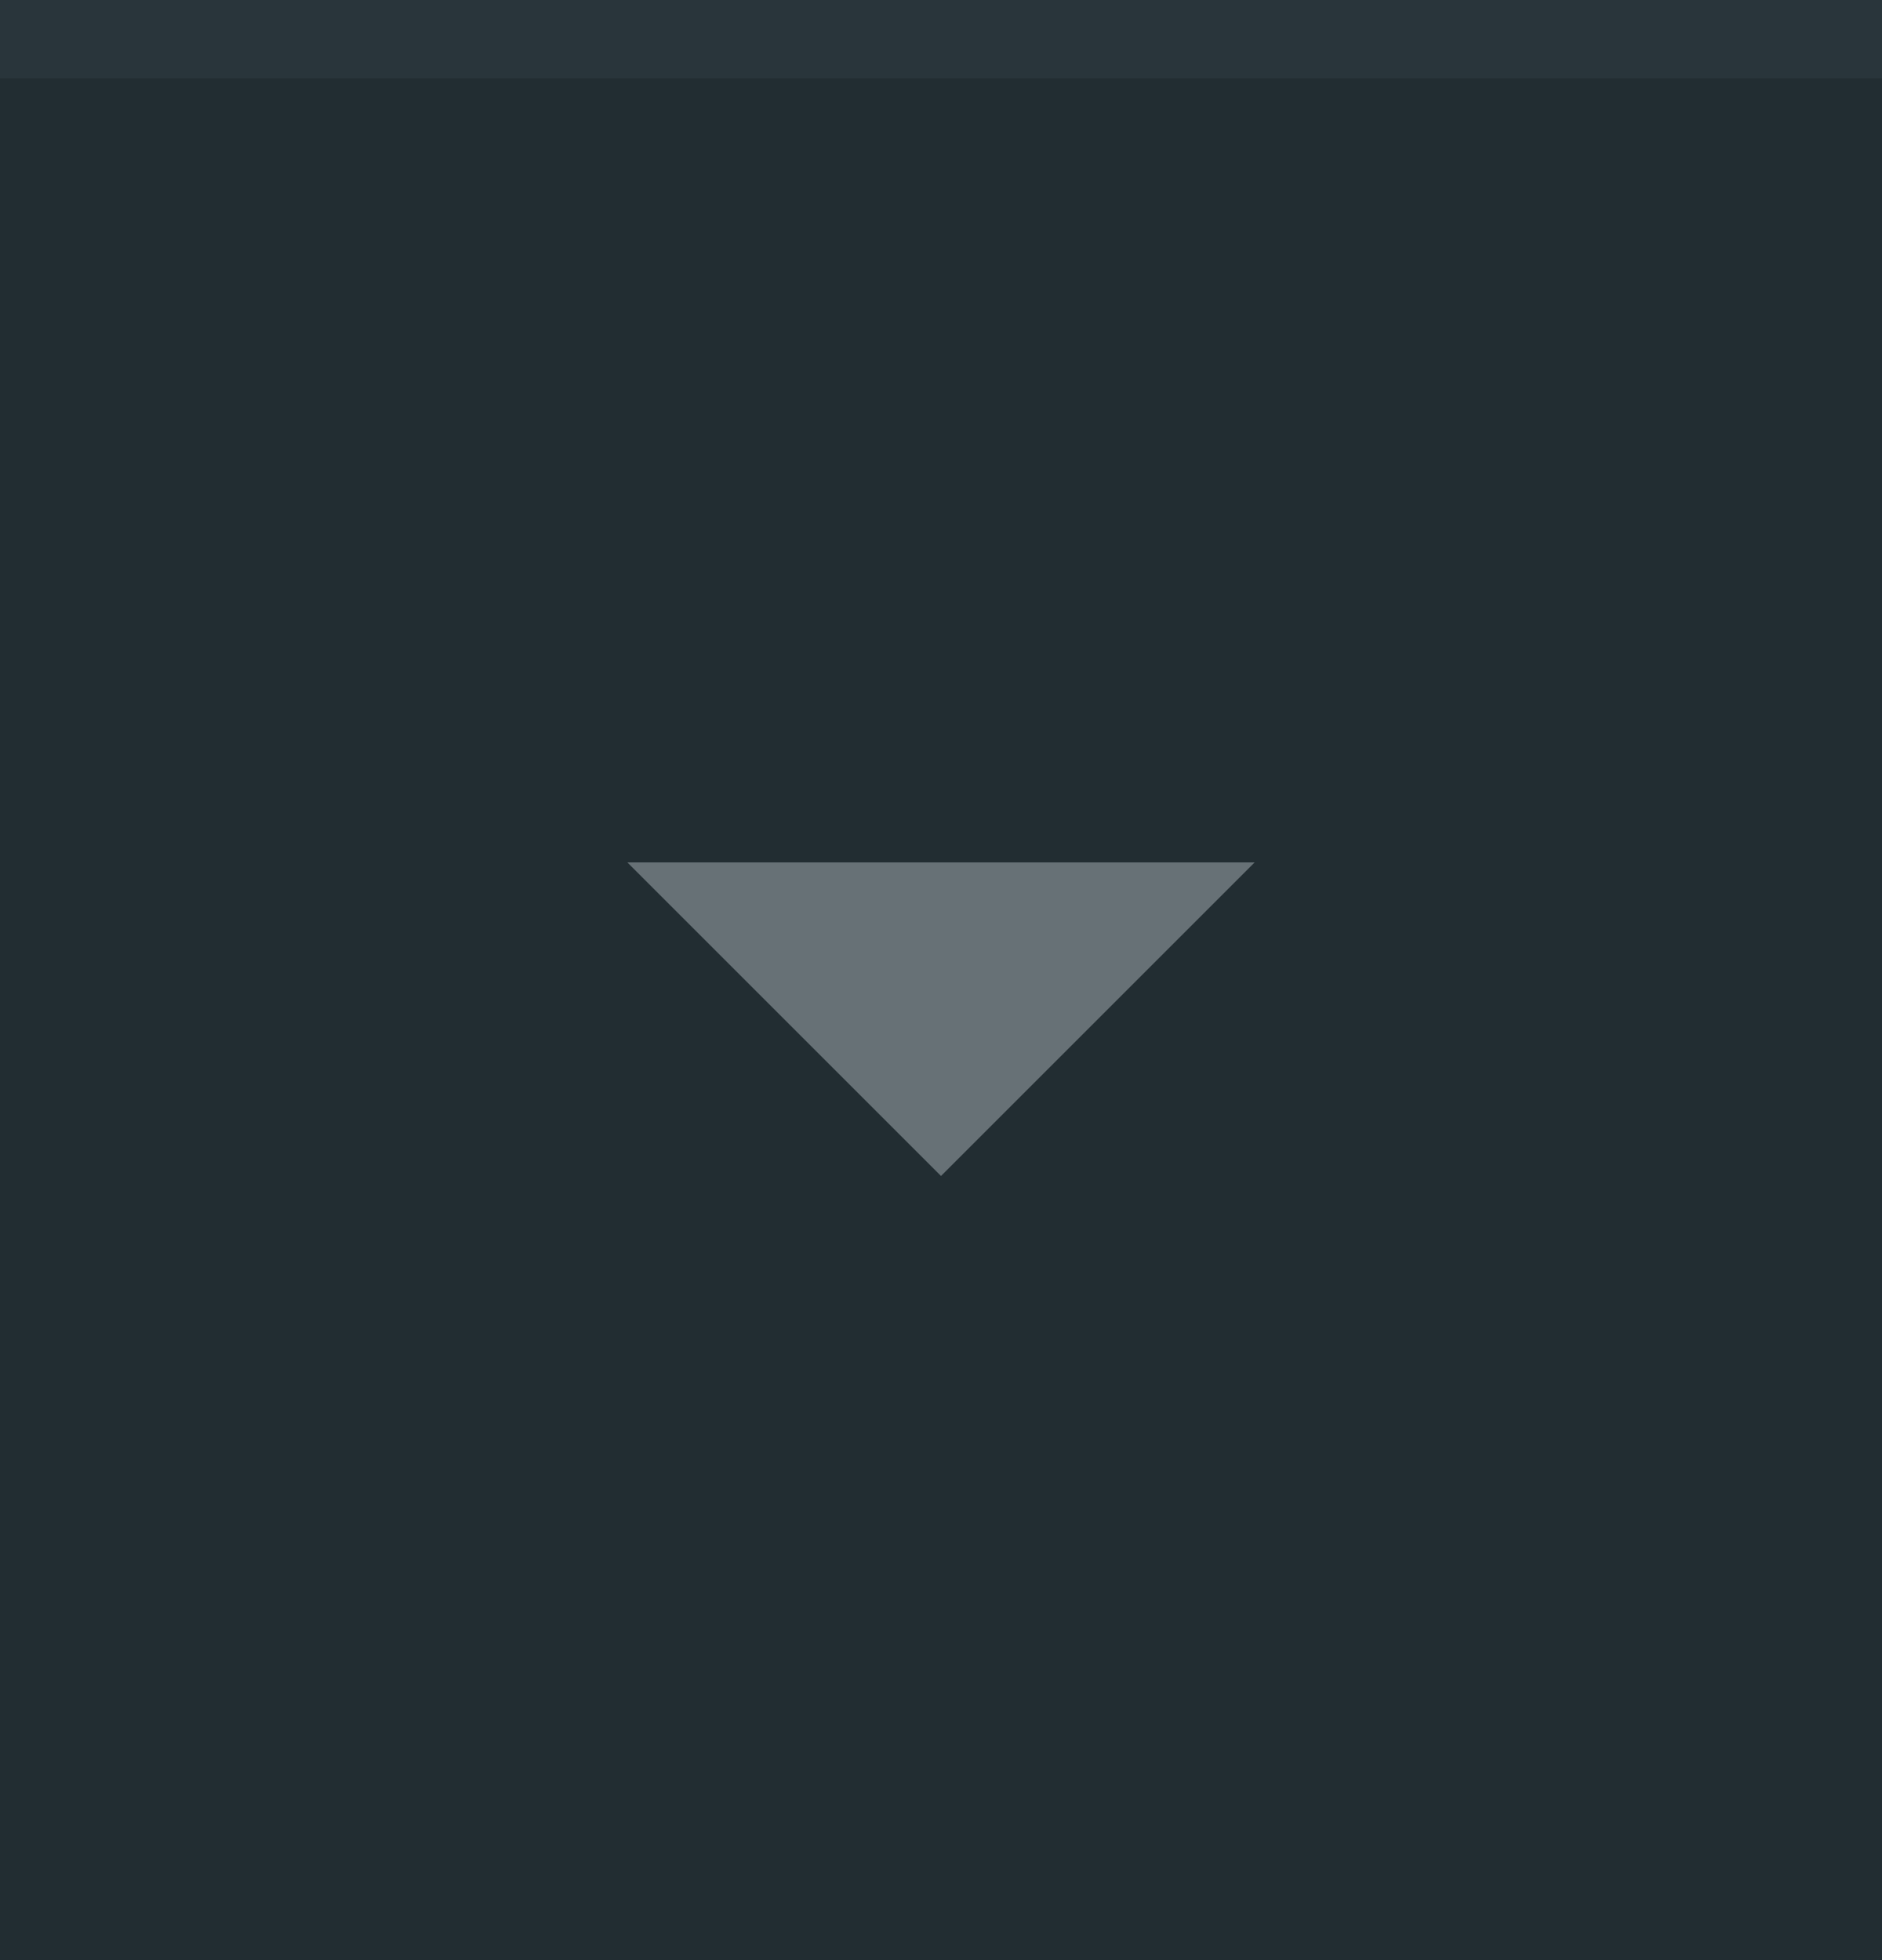
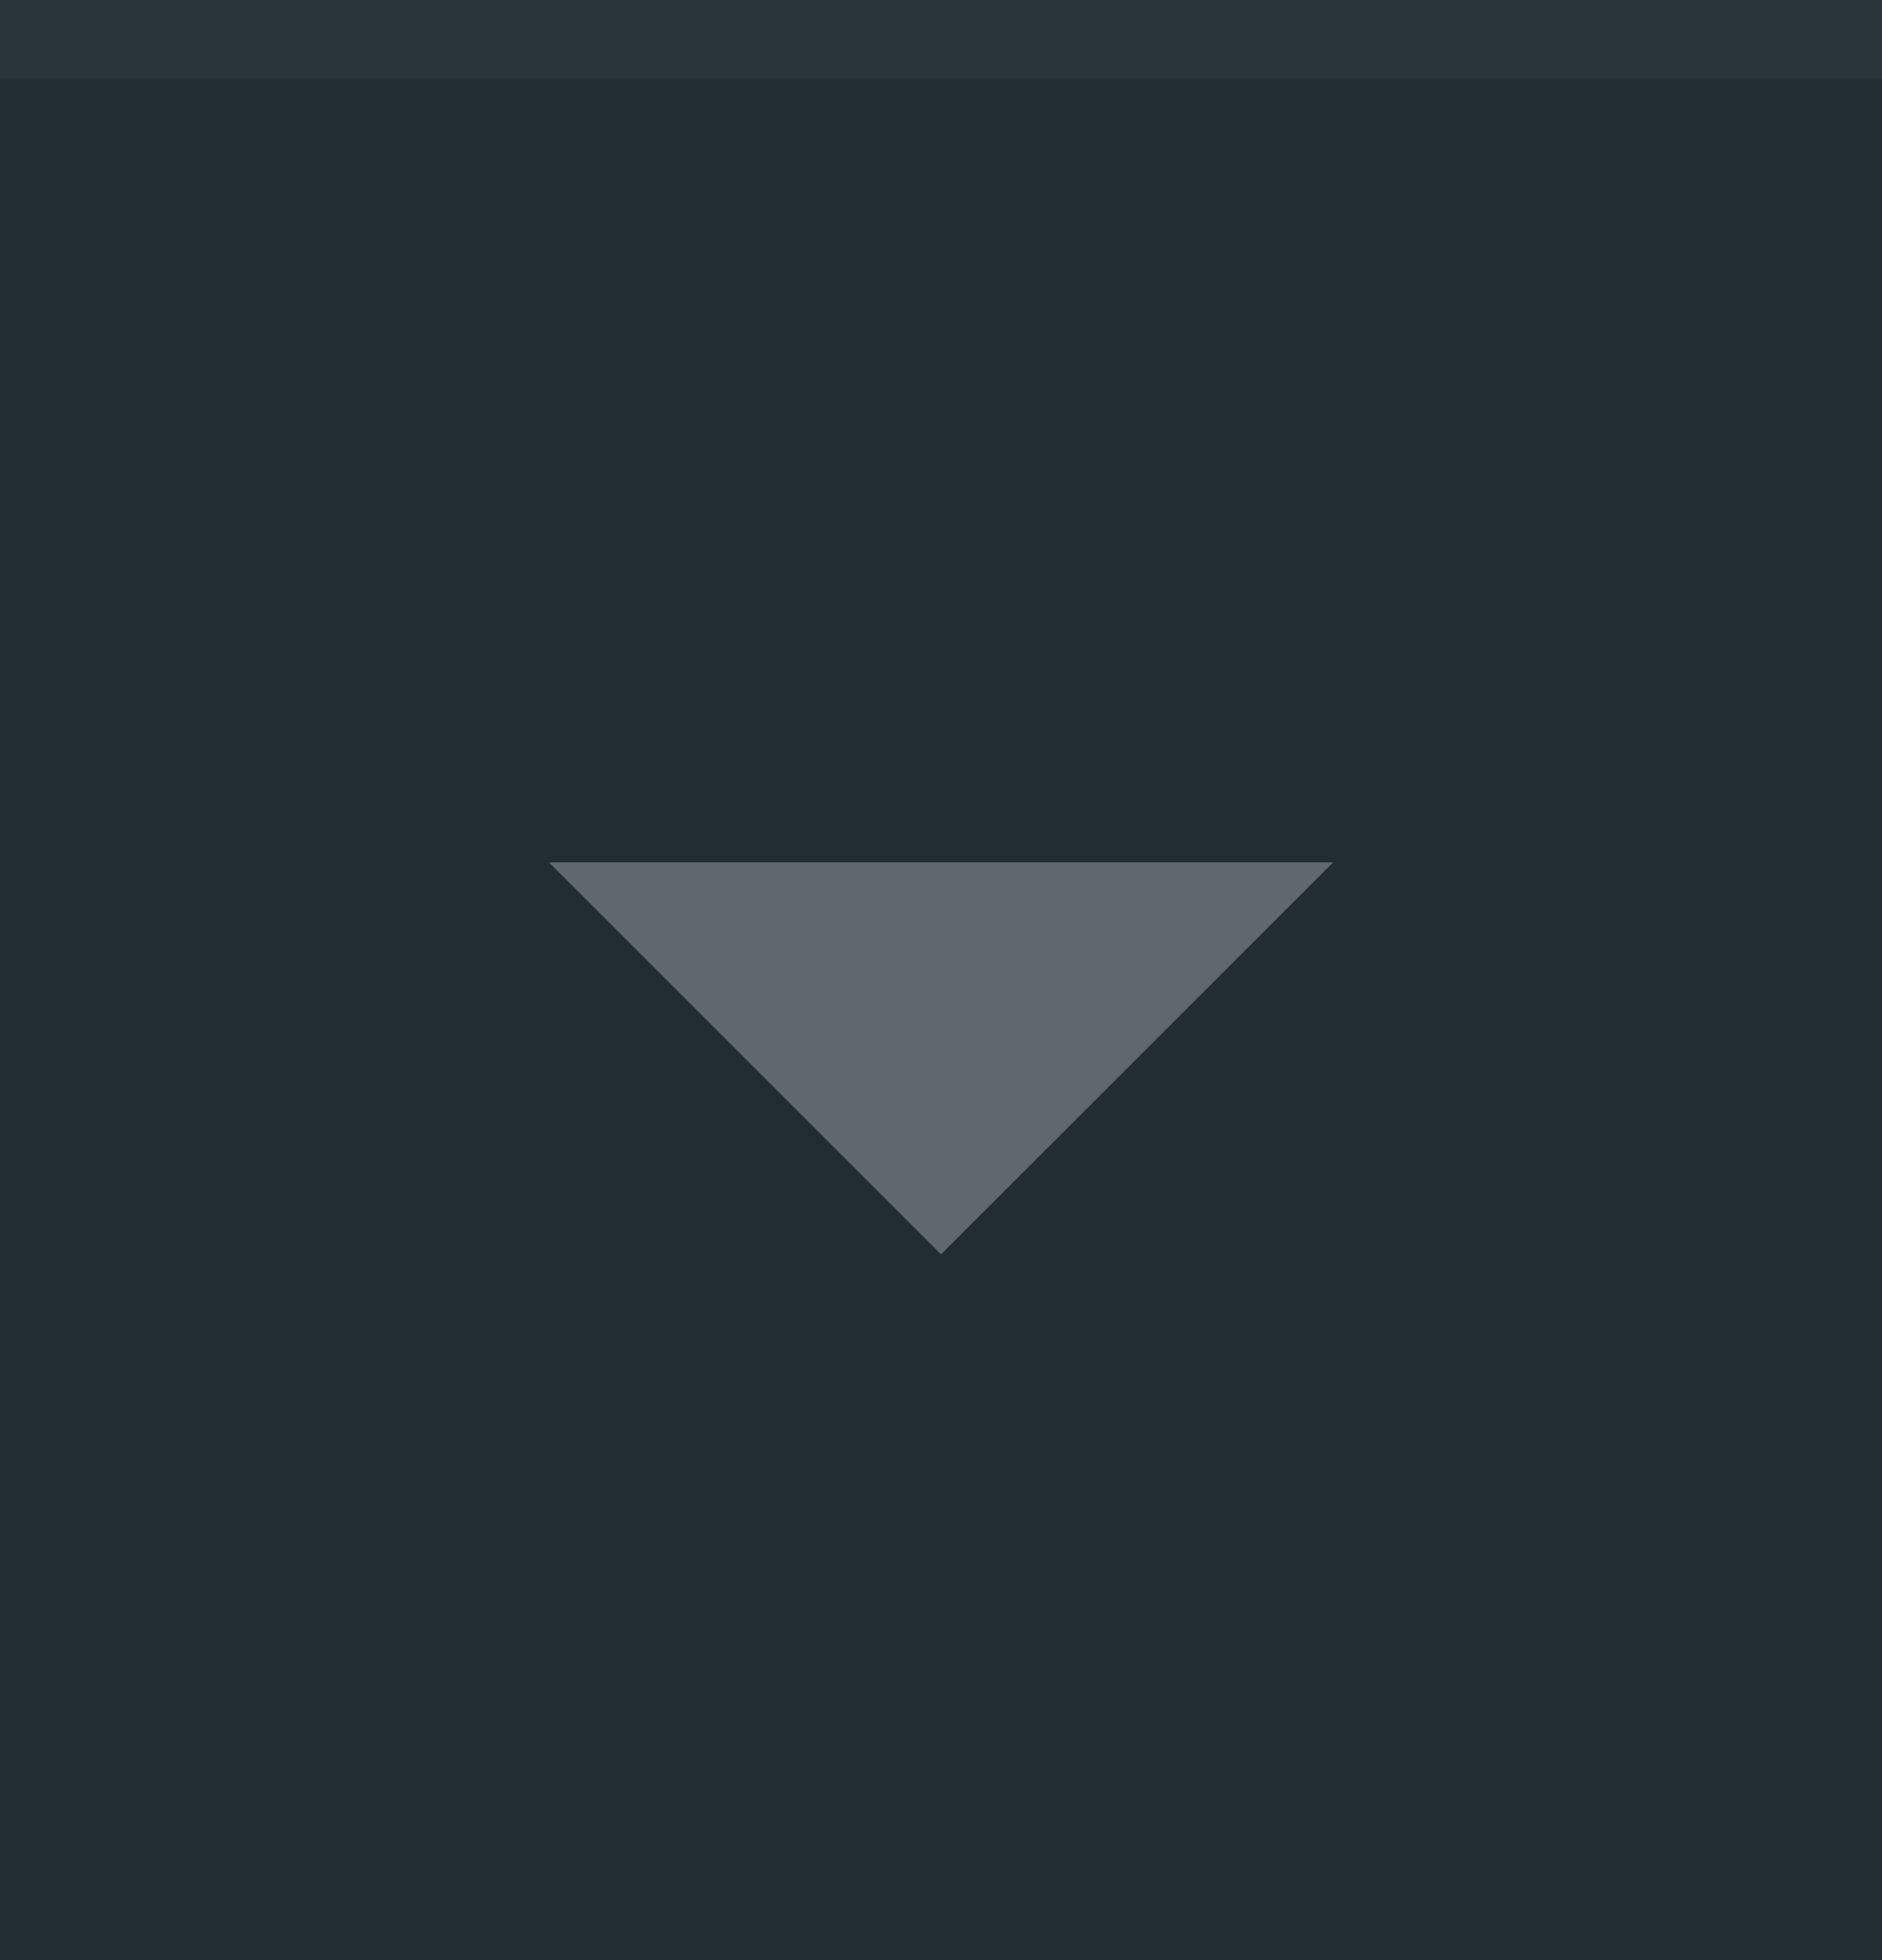
<svg xmlns="http://www.w3.org/2000/svg" width="24" height="25" viewBox="0 0 24 25" id="svg4142" version="1.1">
  <defs id="defs4144" />
  <g id="layer1" transform="translate(0,-1027.362)">
    <rect style="opacity:1;fill:#222d32;fill-opacity:1;fill-rule:evenodd;stroke:none;stroke-width:2.745;stroke-linecap:butt;stroke-linejoin:miter;stroke-miterlimit:4;stroke-dasharray:none;stroke-dashoffset:478.437;stroke-opacity:1" id="rect4741" width="24" height="25" x="0" y="1027.362" />
    <circle style="fill:#cfd8dc;fill-opacity:0.1;stroke:none;stroke-width:0.5;stroke-linejoin:miter;stroke-miterlimit:4;stroke-dasharray:none;stroke-opacity:1" id="path2994" cx="1040.362" cy="15" transform="matrix(0,1,-1,0,0,0)" r="10" />
    <rect style="opacity:1;fill:#29353b;fill-opacity:1;fill-rule:evenodd;stroke:none;stroke-width:2.745;stroke-linecap:butt;stroke-linejoin:miter;stroke-miterlimit:4;stroke-dasharray:none;stroke-dashoffset:478.437;stroke-opacity:1" id="rect4959" width="24" height="1" x="0" y="1027.362" />
-     <path d="m 16,1038.362 -4,4 -4,-4 z" id="path6400" style="display:inline;fill:#cfd8dc;fill-opacity:0.4;stroke:none" />
+     <path d="m 17,1038.362 -5,5 -5,-5 z" id="path6400" style="display:inline;fill:#cfd8dc;fill-opacity:0.87;stroke:none;stroke-width:1.25;opacity:0.4" />
  </g>
</svg>
